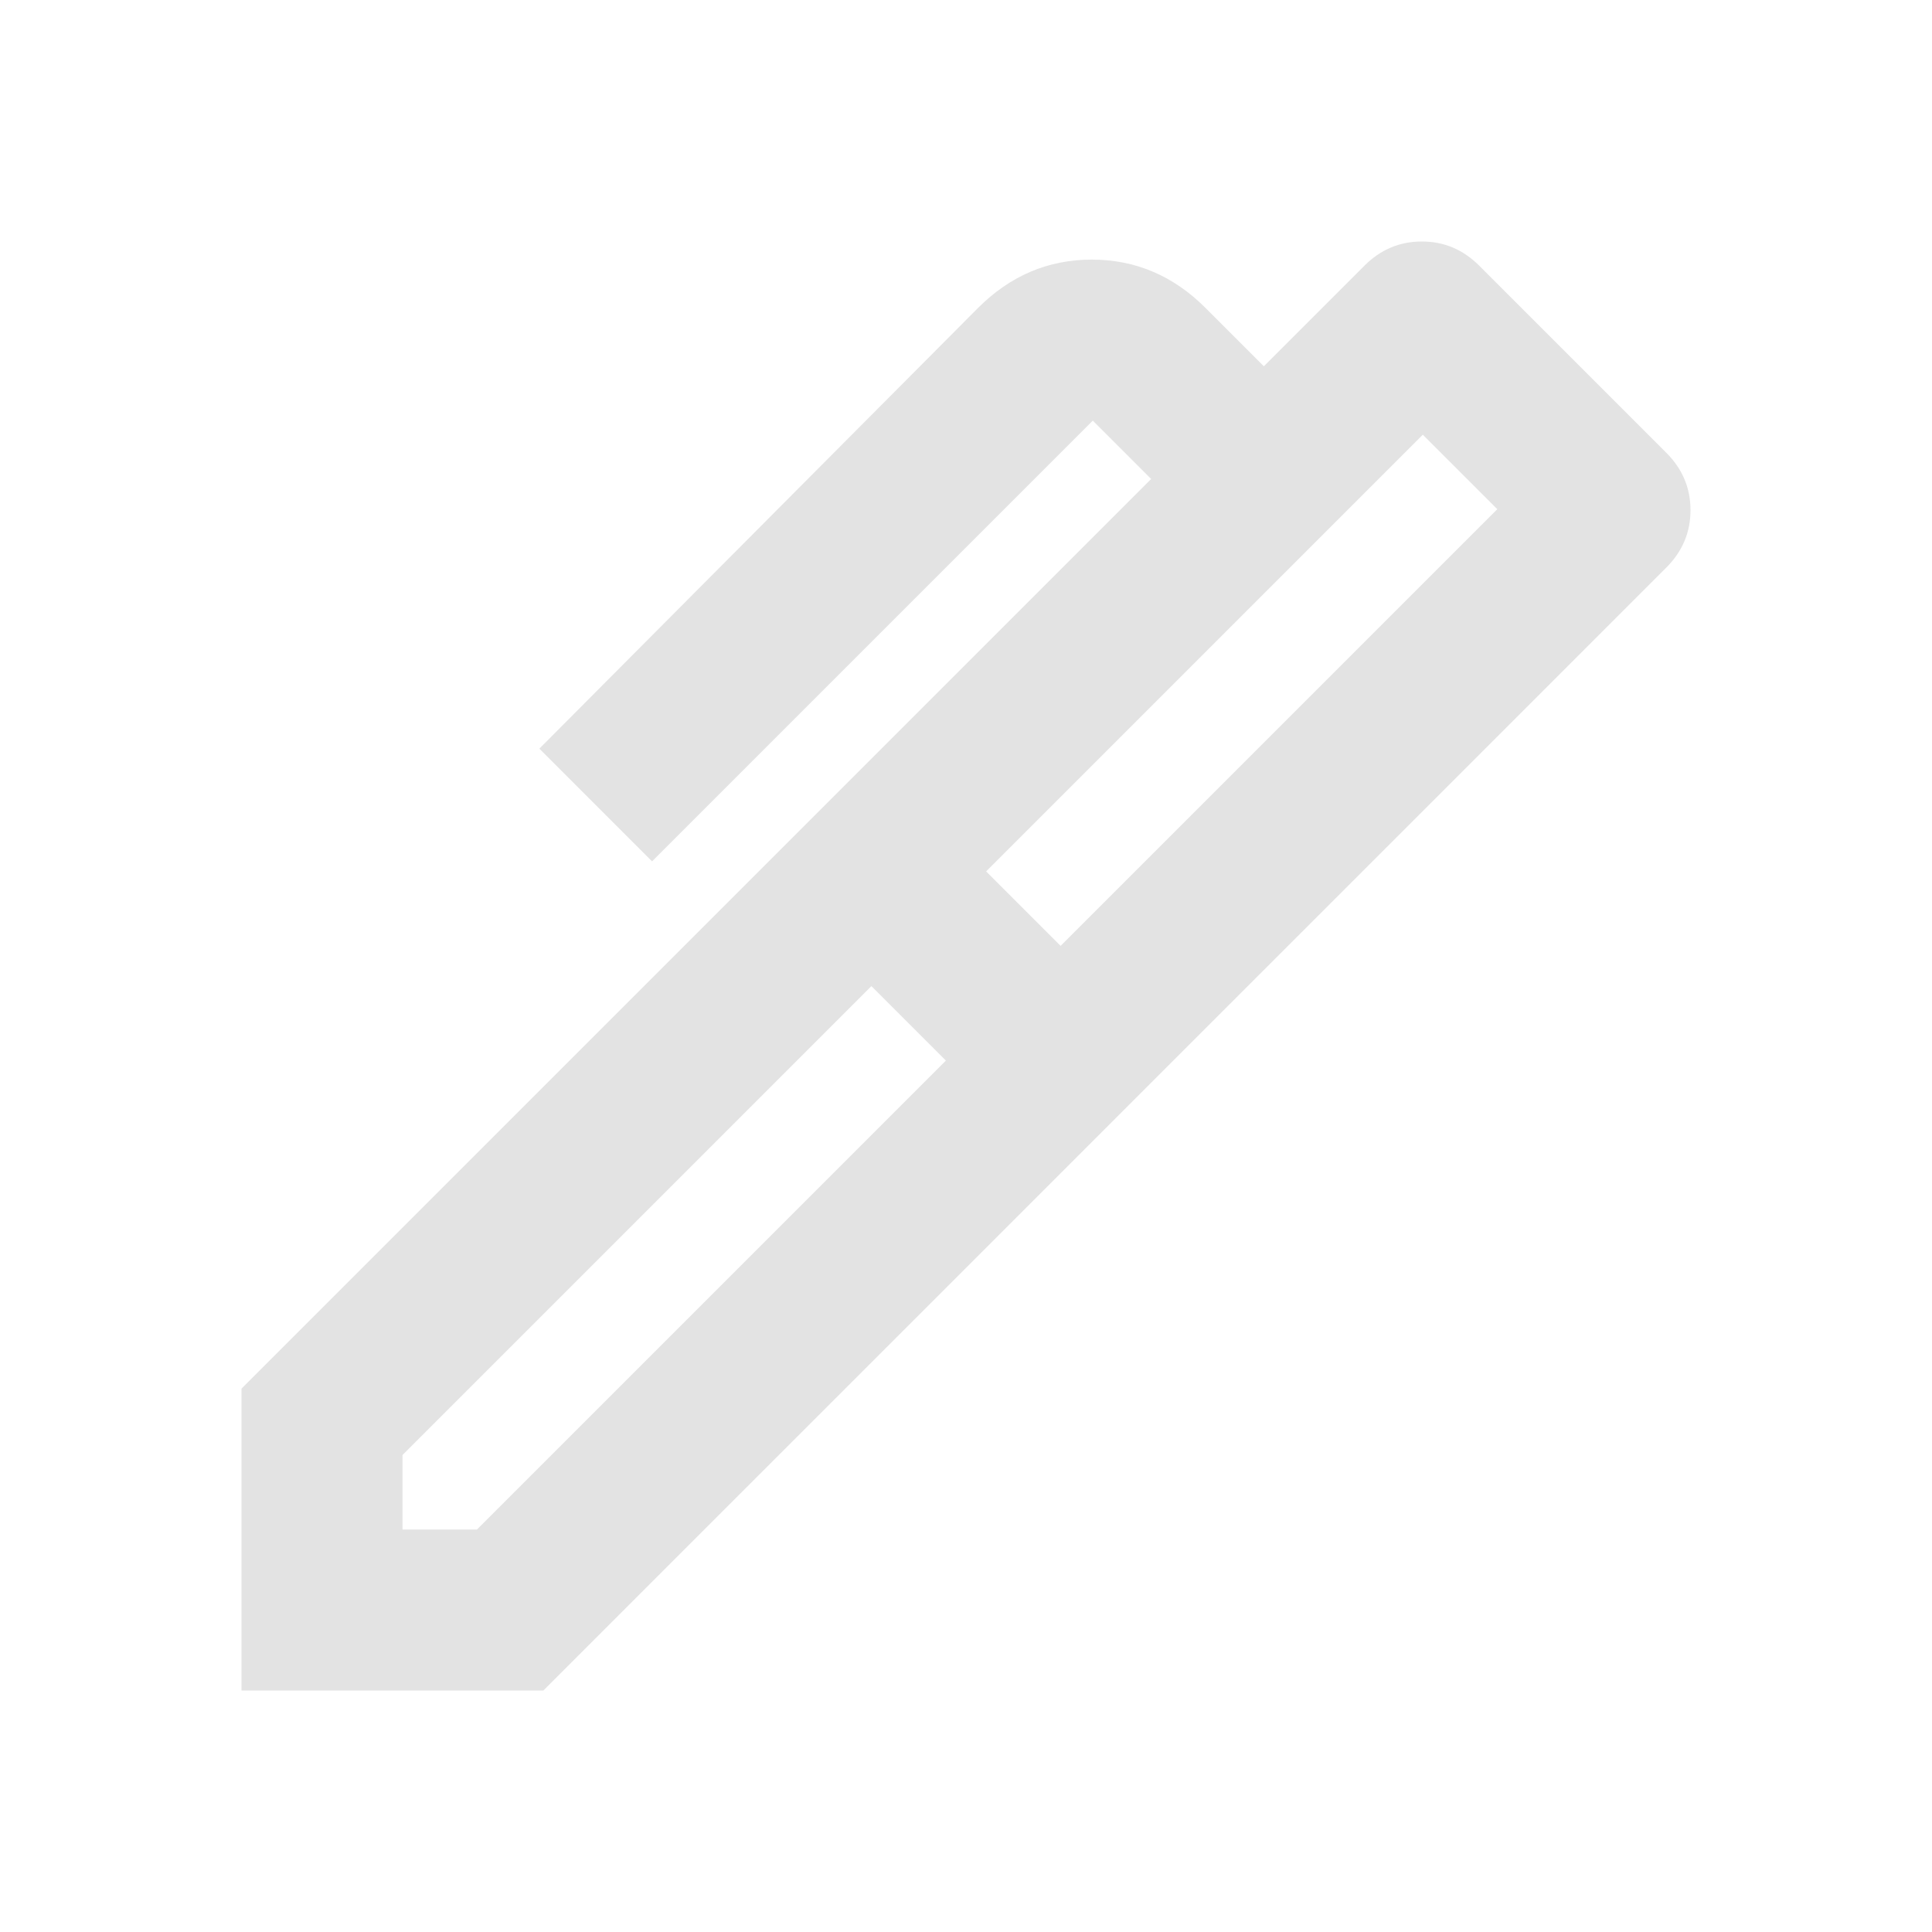
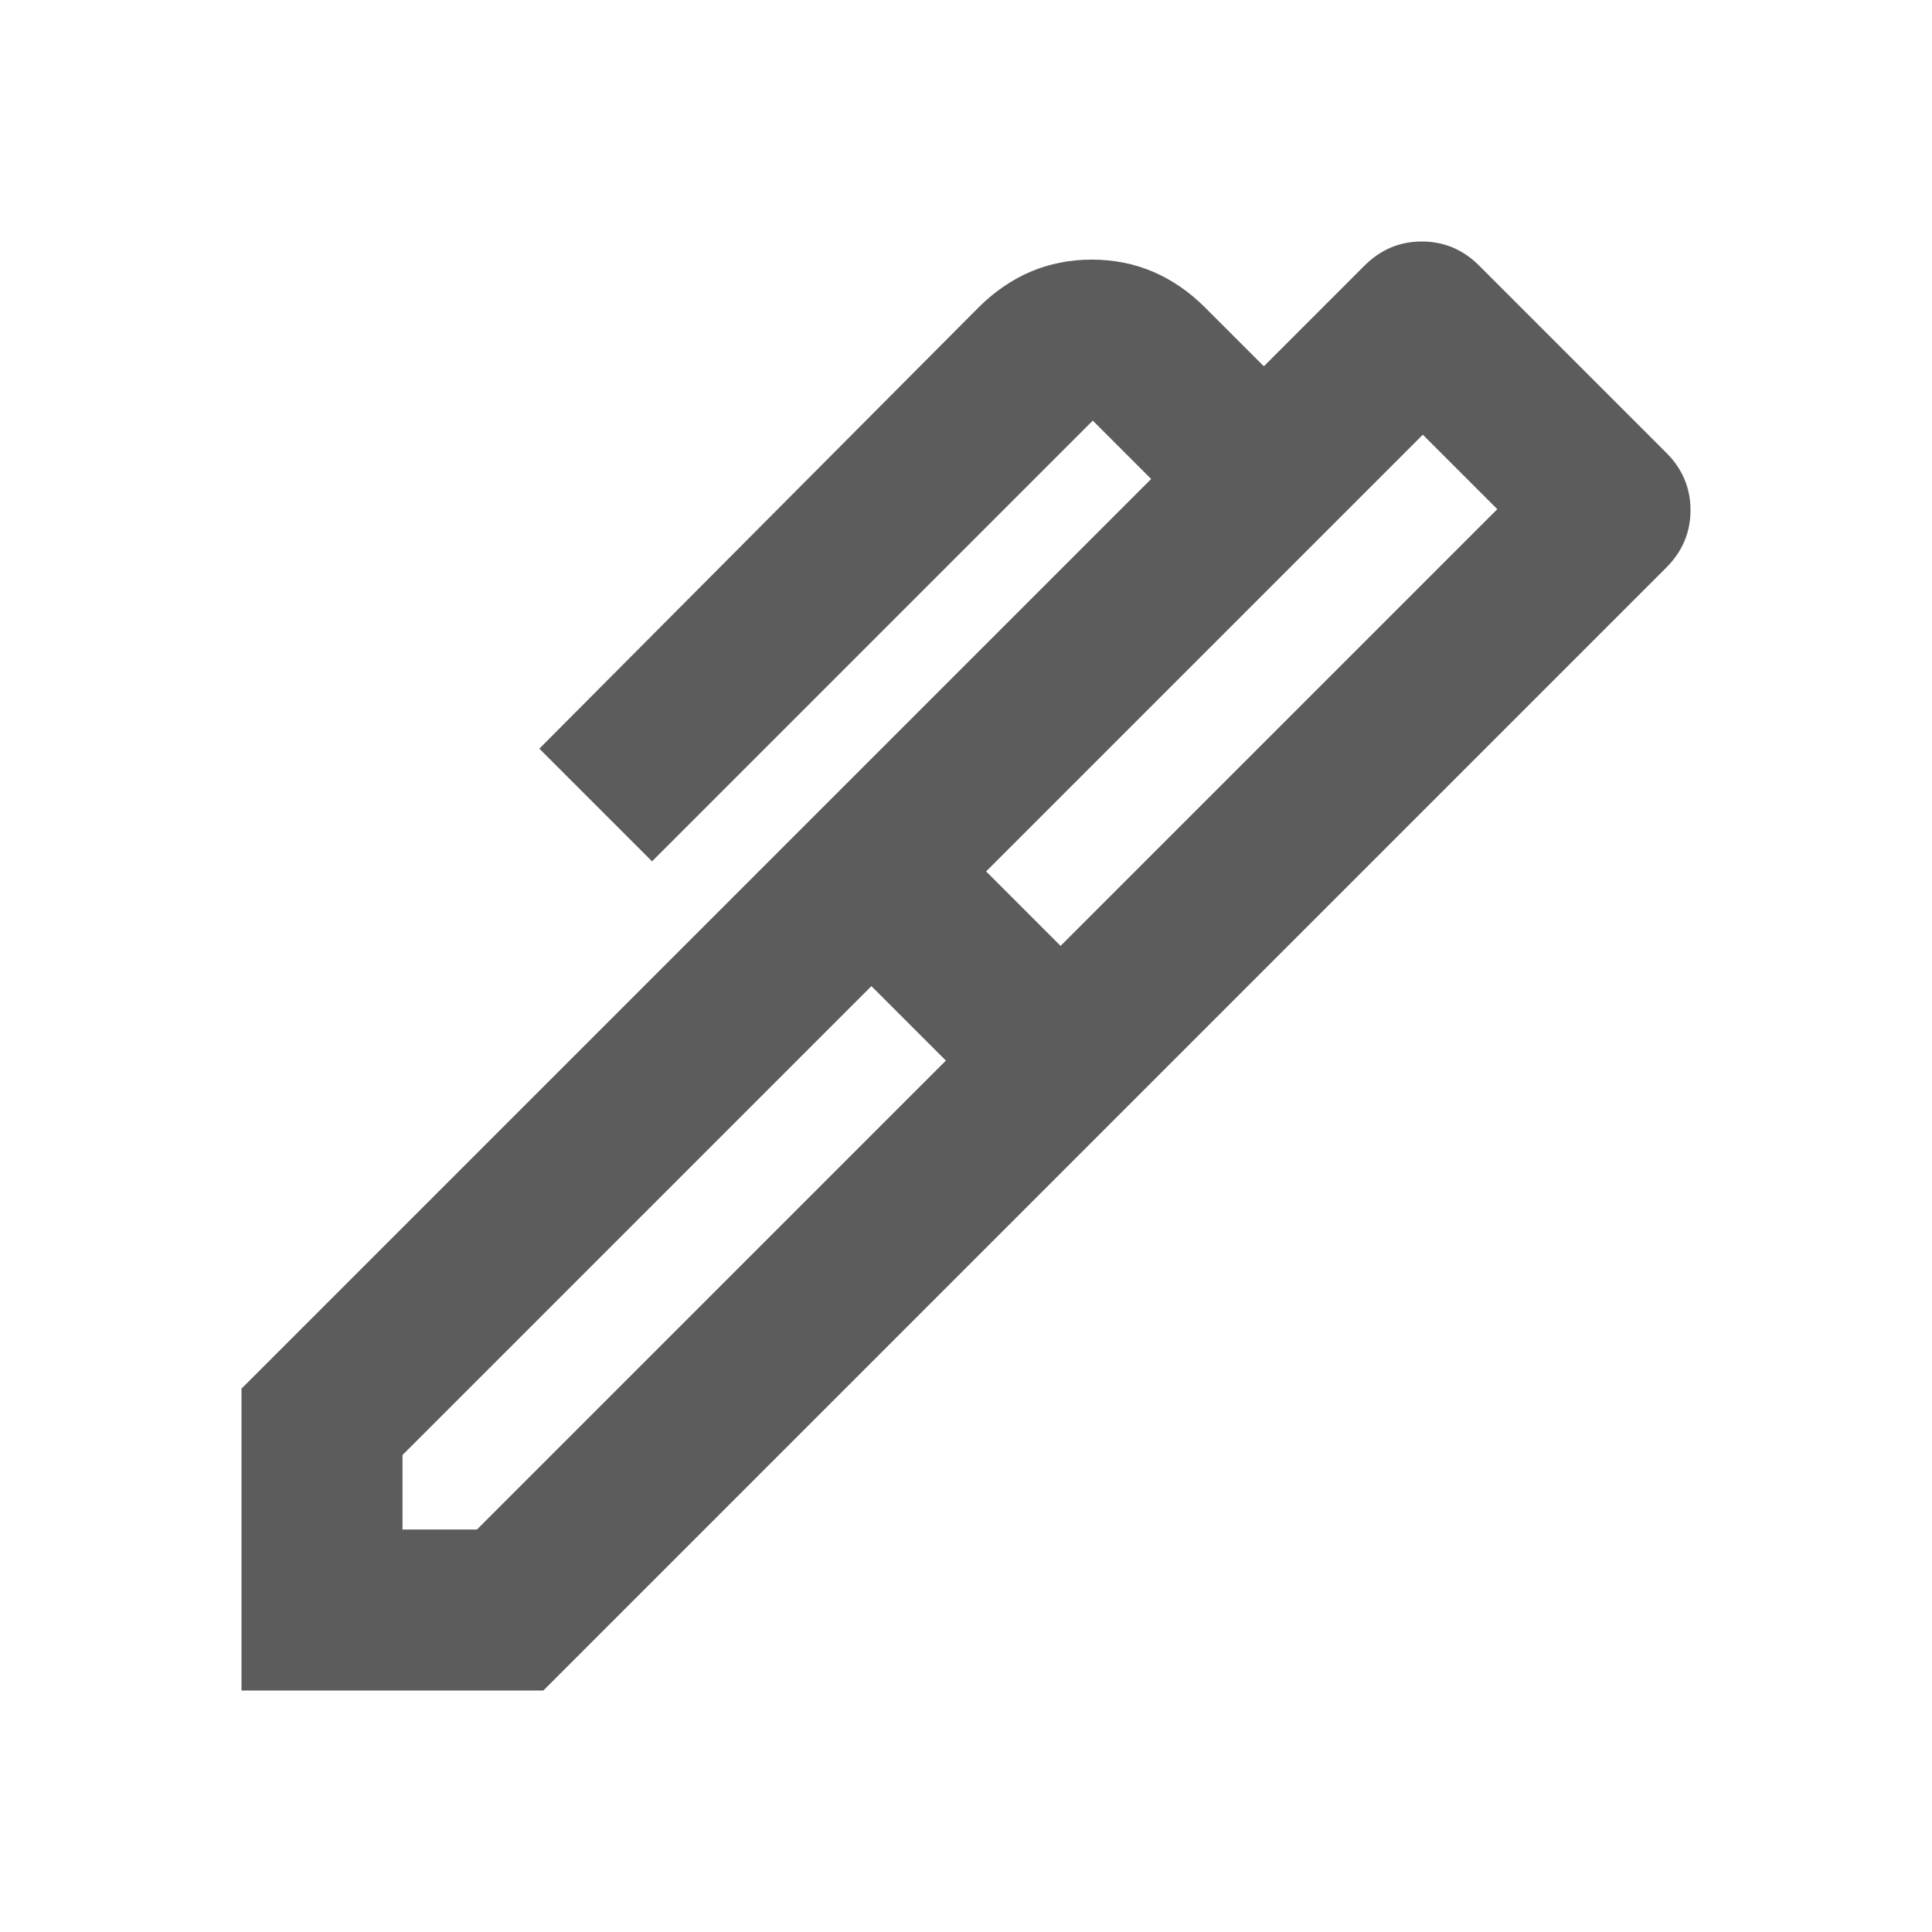
- <svg xmlns="http://www.w3.org/2000/svg" height="24px" viewBox="0 -960 960 960" width="24px" fill="#e3e3e3">
+ <svg xmlns="http://www.w3.org/2000/svg" height="24px" viewBox="0 -960 960 960" width="24px" fill="#5c5c5c">
  <path d="m490-527 37 37 217-217-37-37-217 217ZM200-200h37l233-233-37-37-233 233v37Zm355-205L405-555l167-167-29-29-219 219-56-56 218-219q24-24 56.5-24t56.5 24l29 29 50-50q12-12 28.5-12t28.5 12l93 93q12 12 12 28.5T828-678L555-405ZM270-120H120v-150l285-285 150 150-285 285Z" />
</svg>
